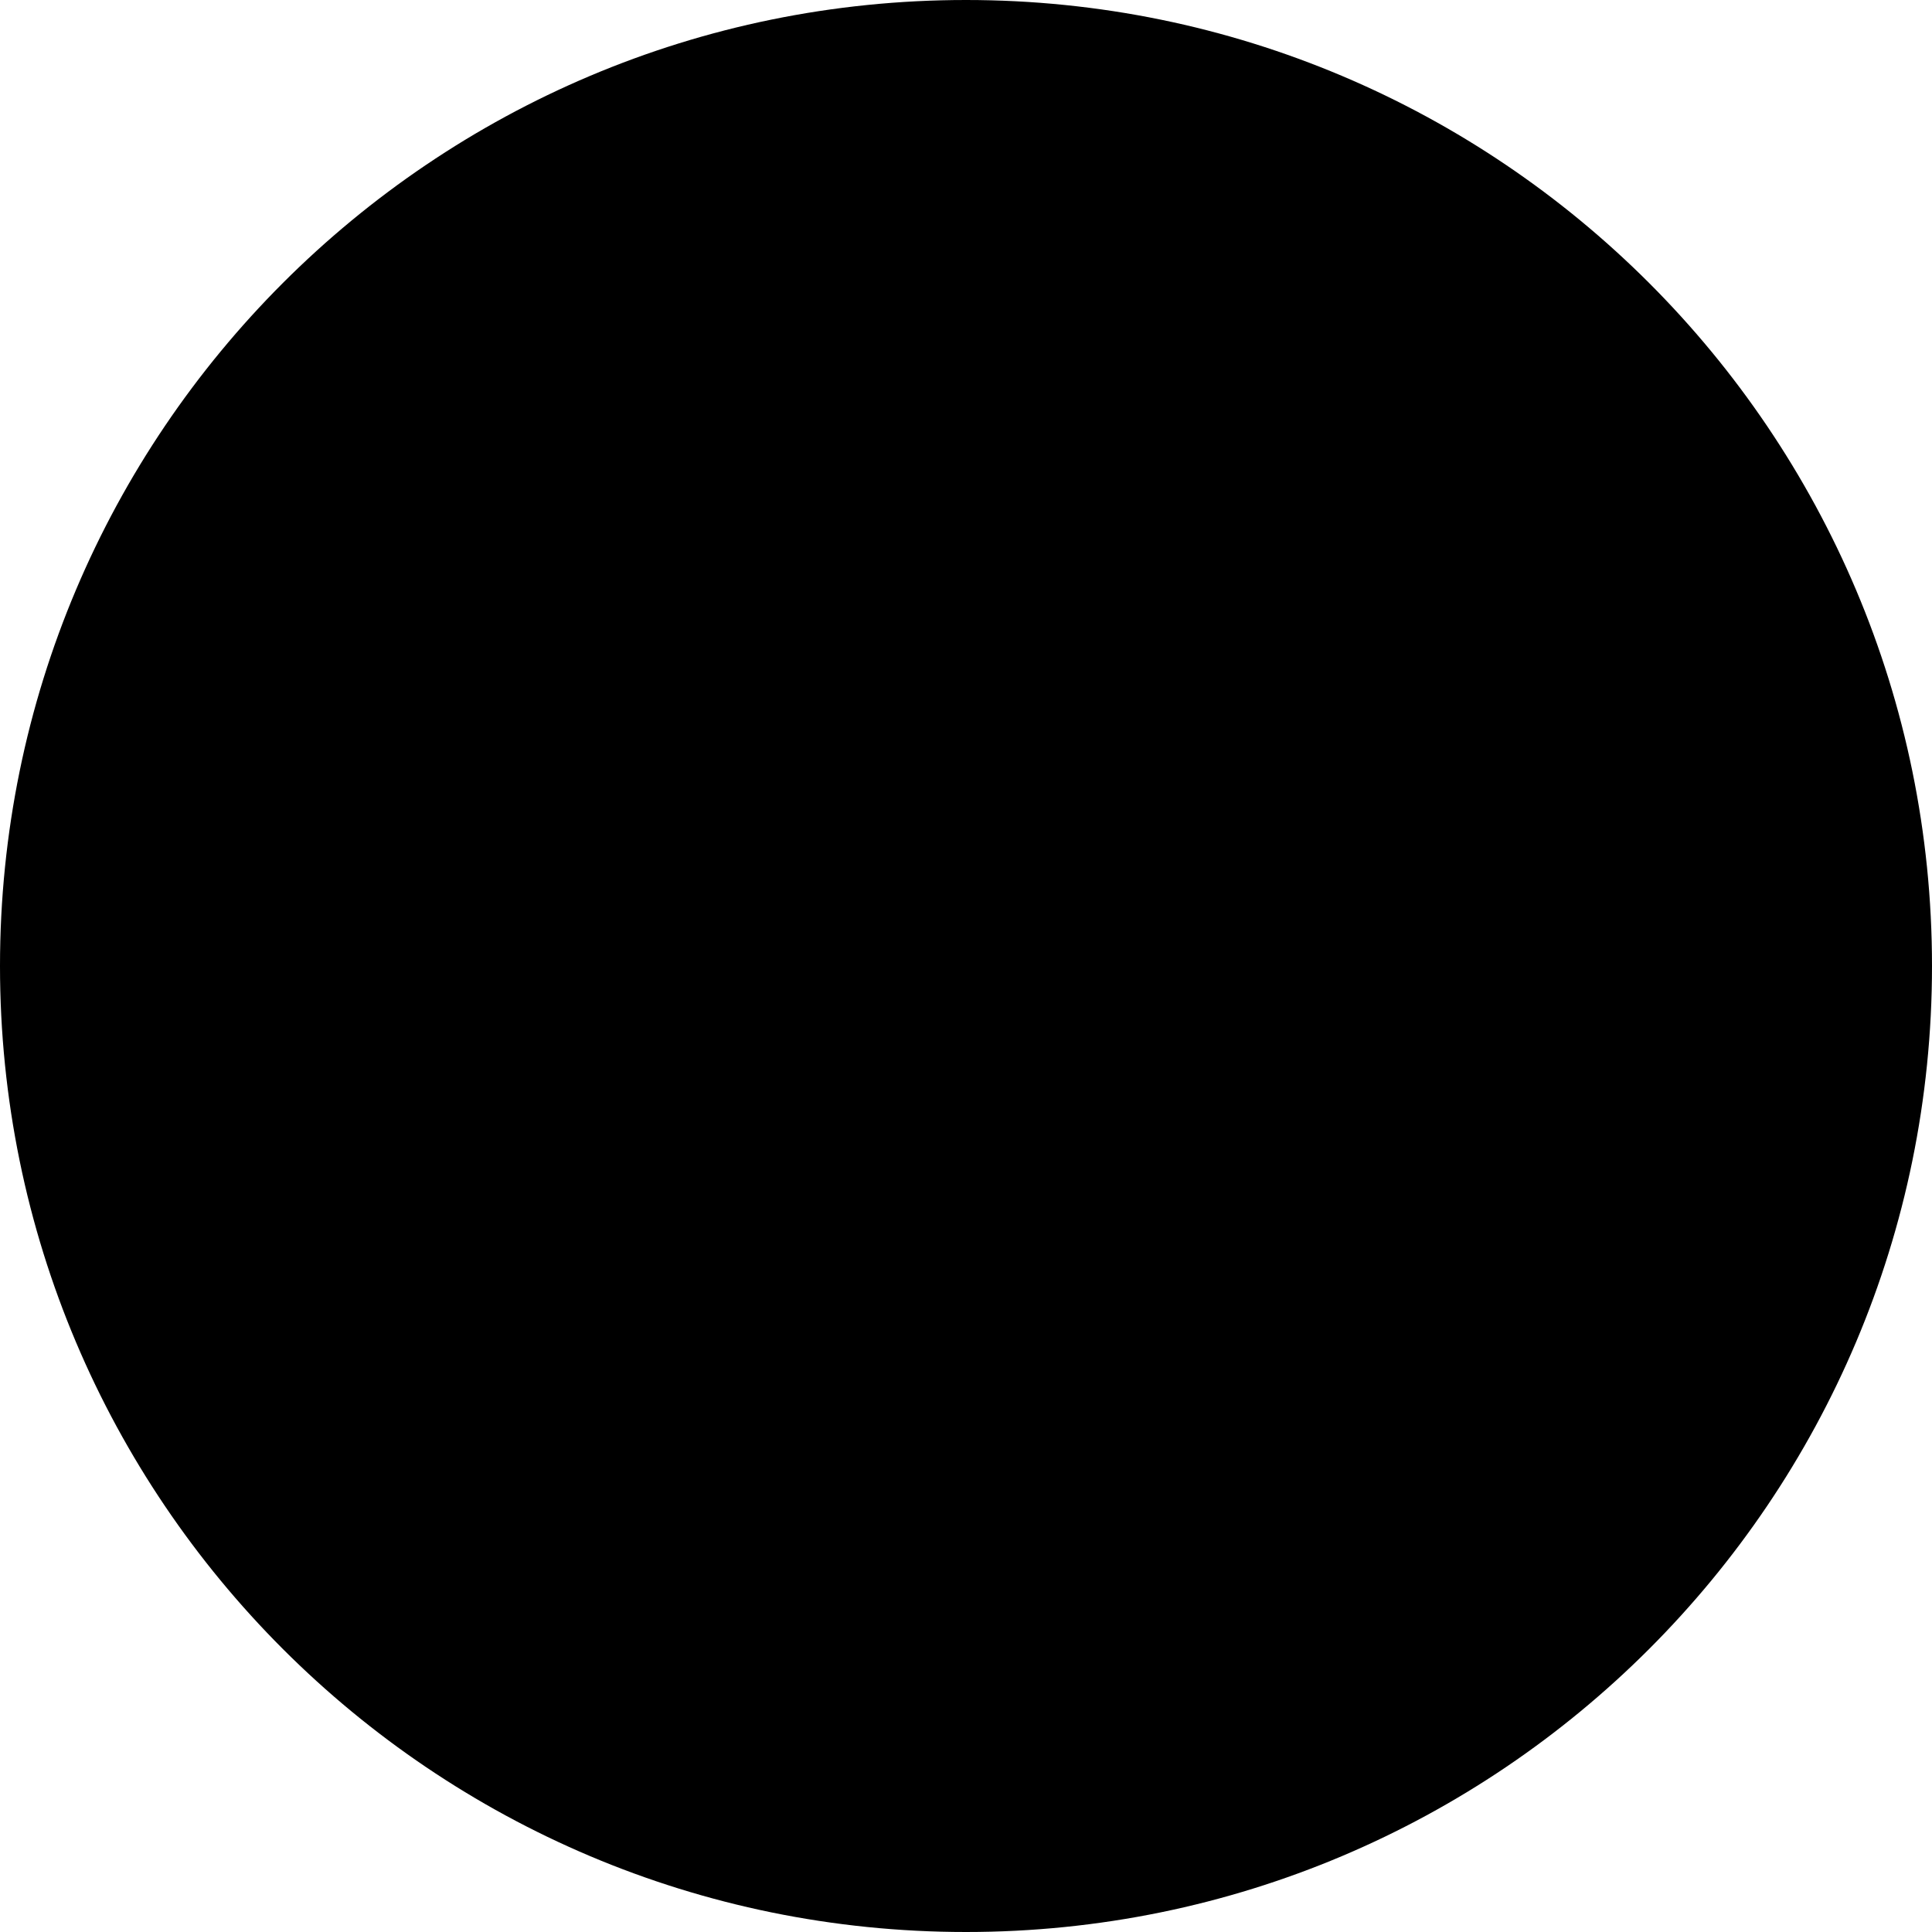
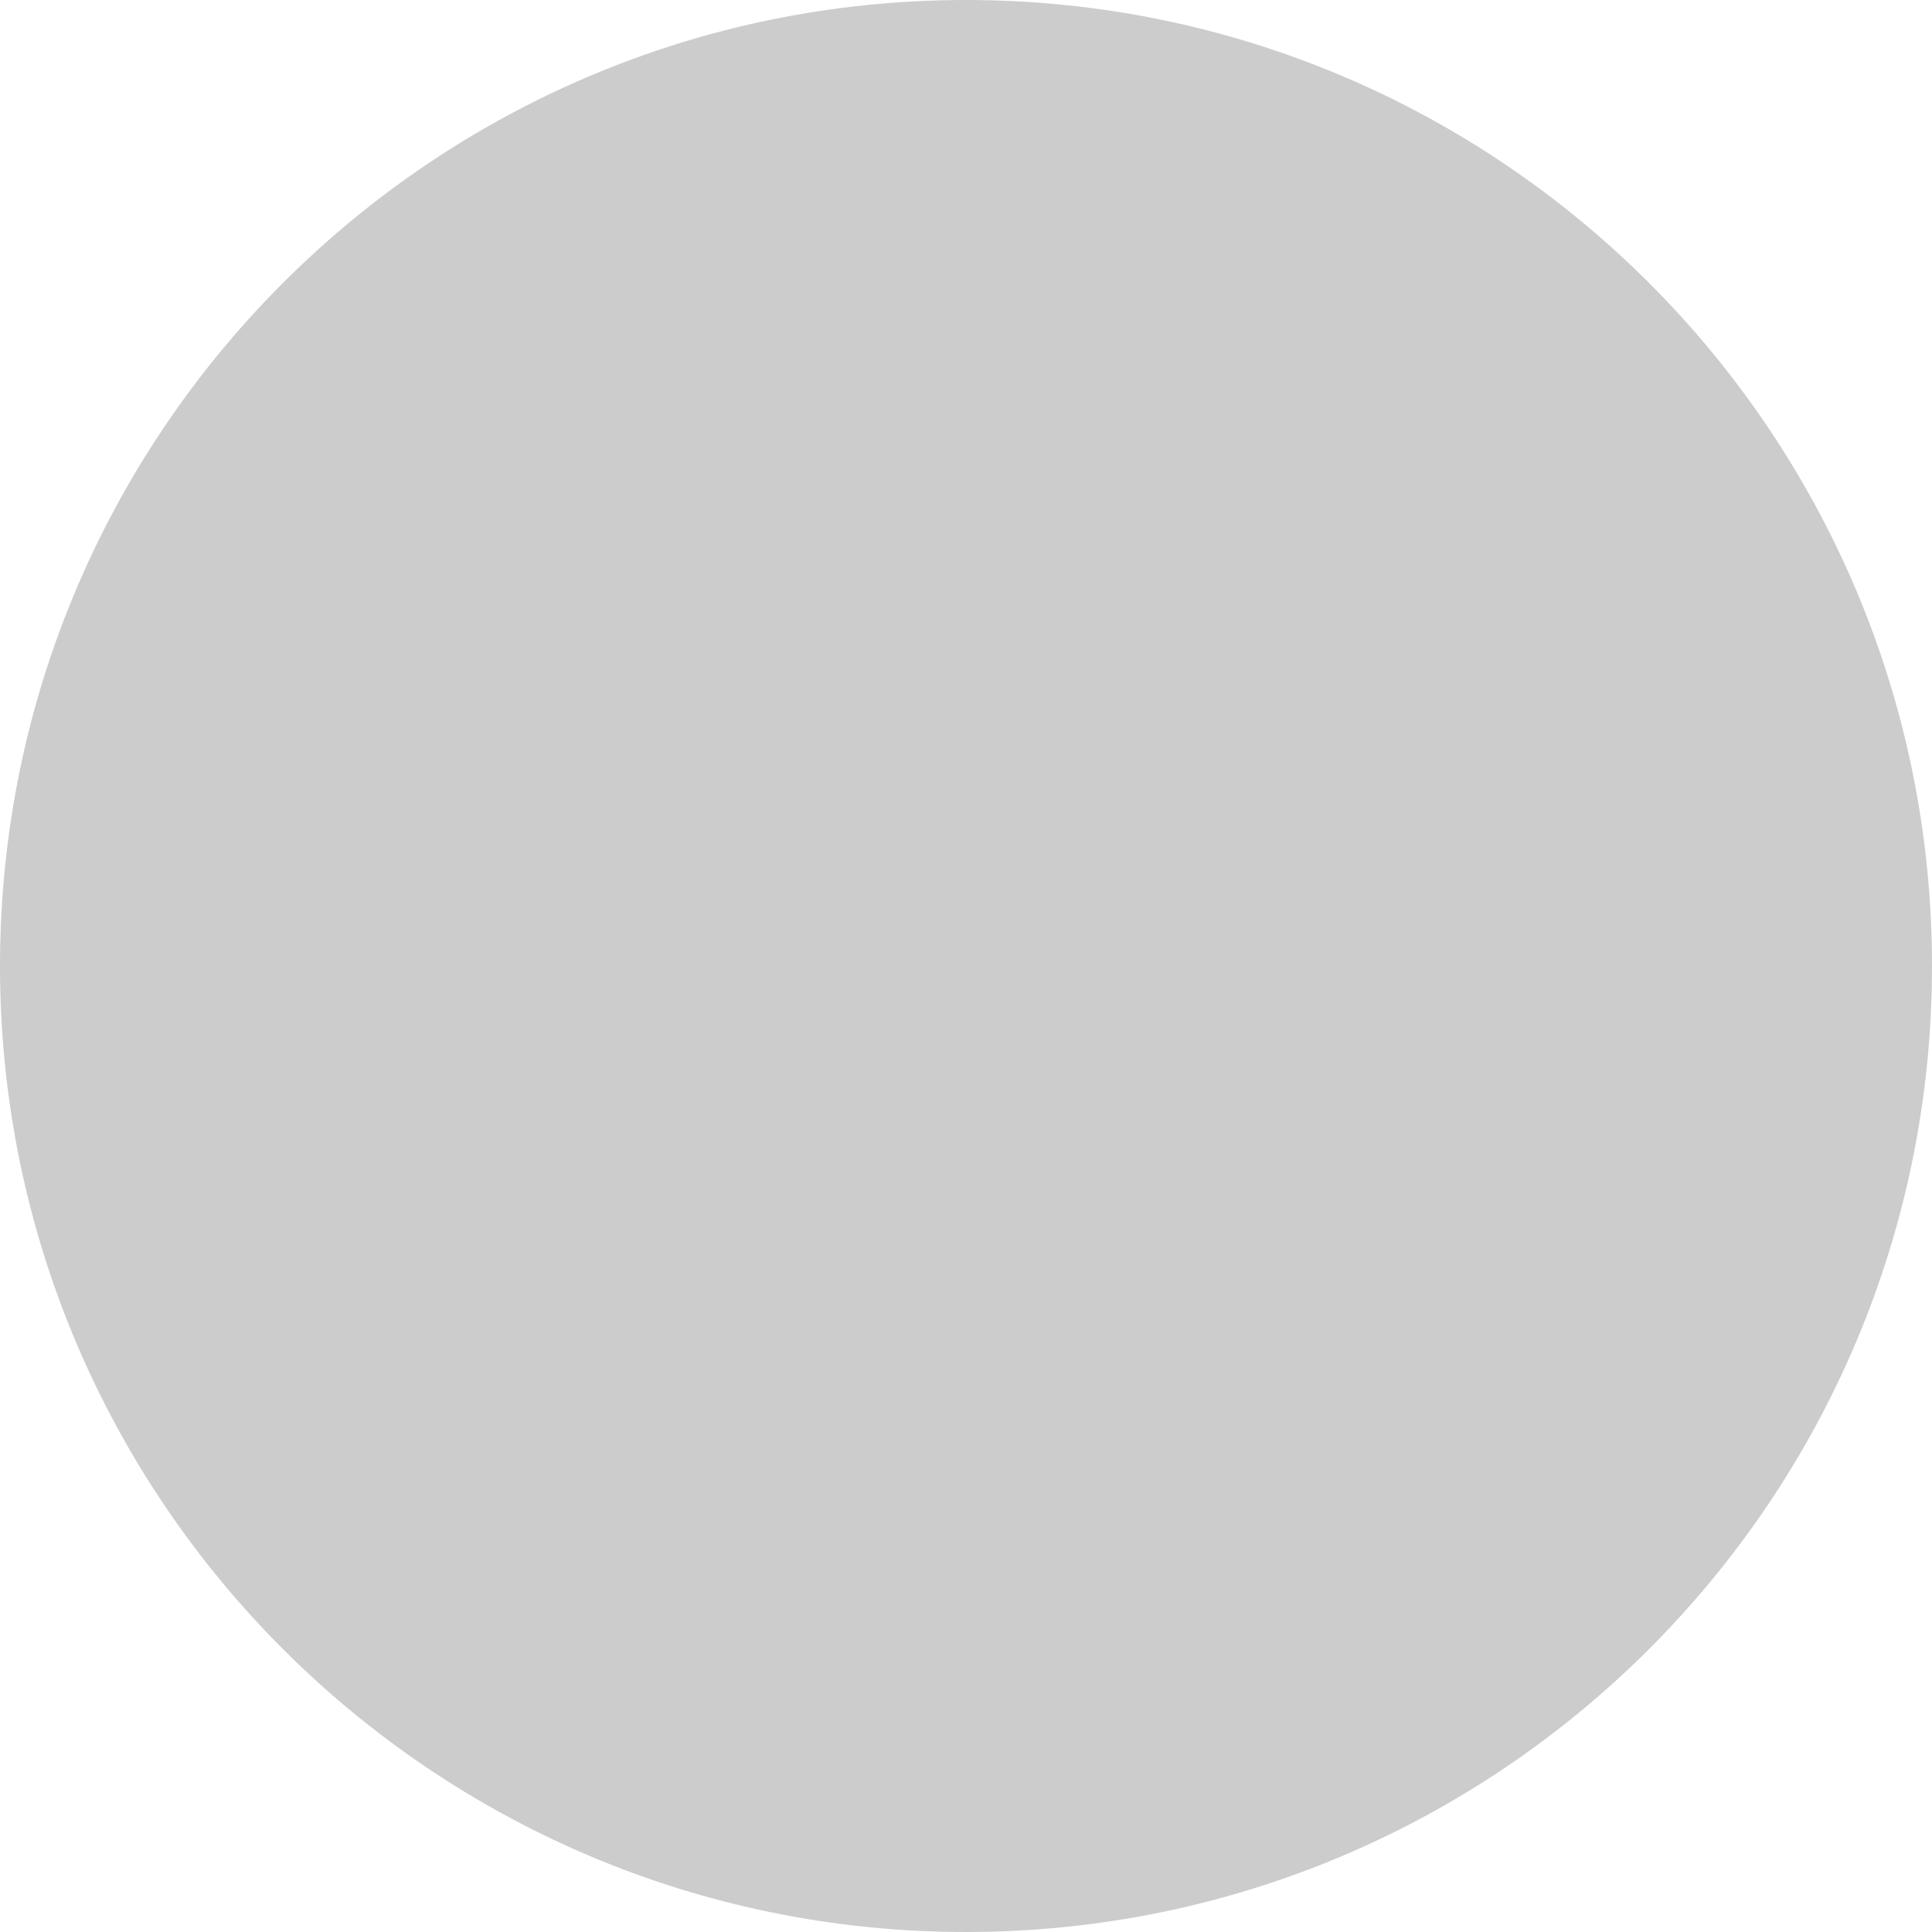
<svg xmlns="http://www.w3.org/2000/svg" version="1.1" id="Layer_1" x="0px" y="0px" viewBox="0 0 6 6" style="enable-background:new 0 0 6 6;" xml:space="preserve">
-   <circle cx="3" cy="3" r="3" />
+   <style type="text/css">
+ 	.st0{fill:#CCCCCC;}
+ </style>
+   <circle class="st0" cx="3" cy="3" r="3" />
</svg>
